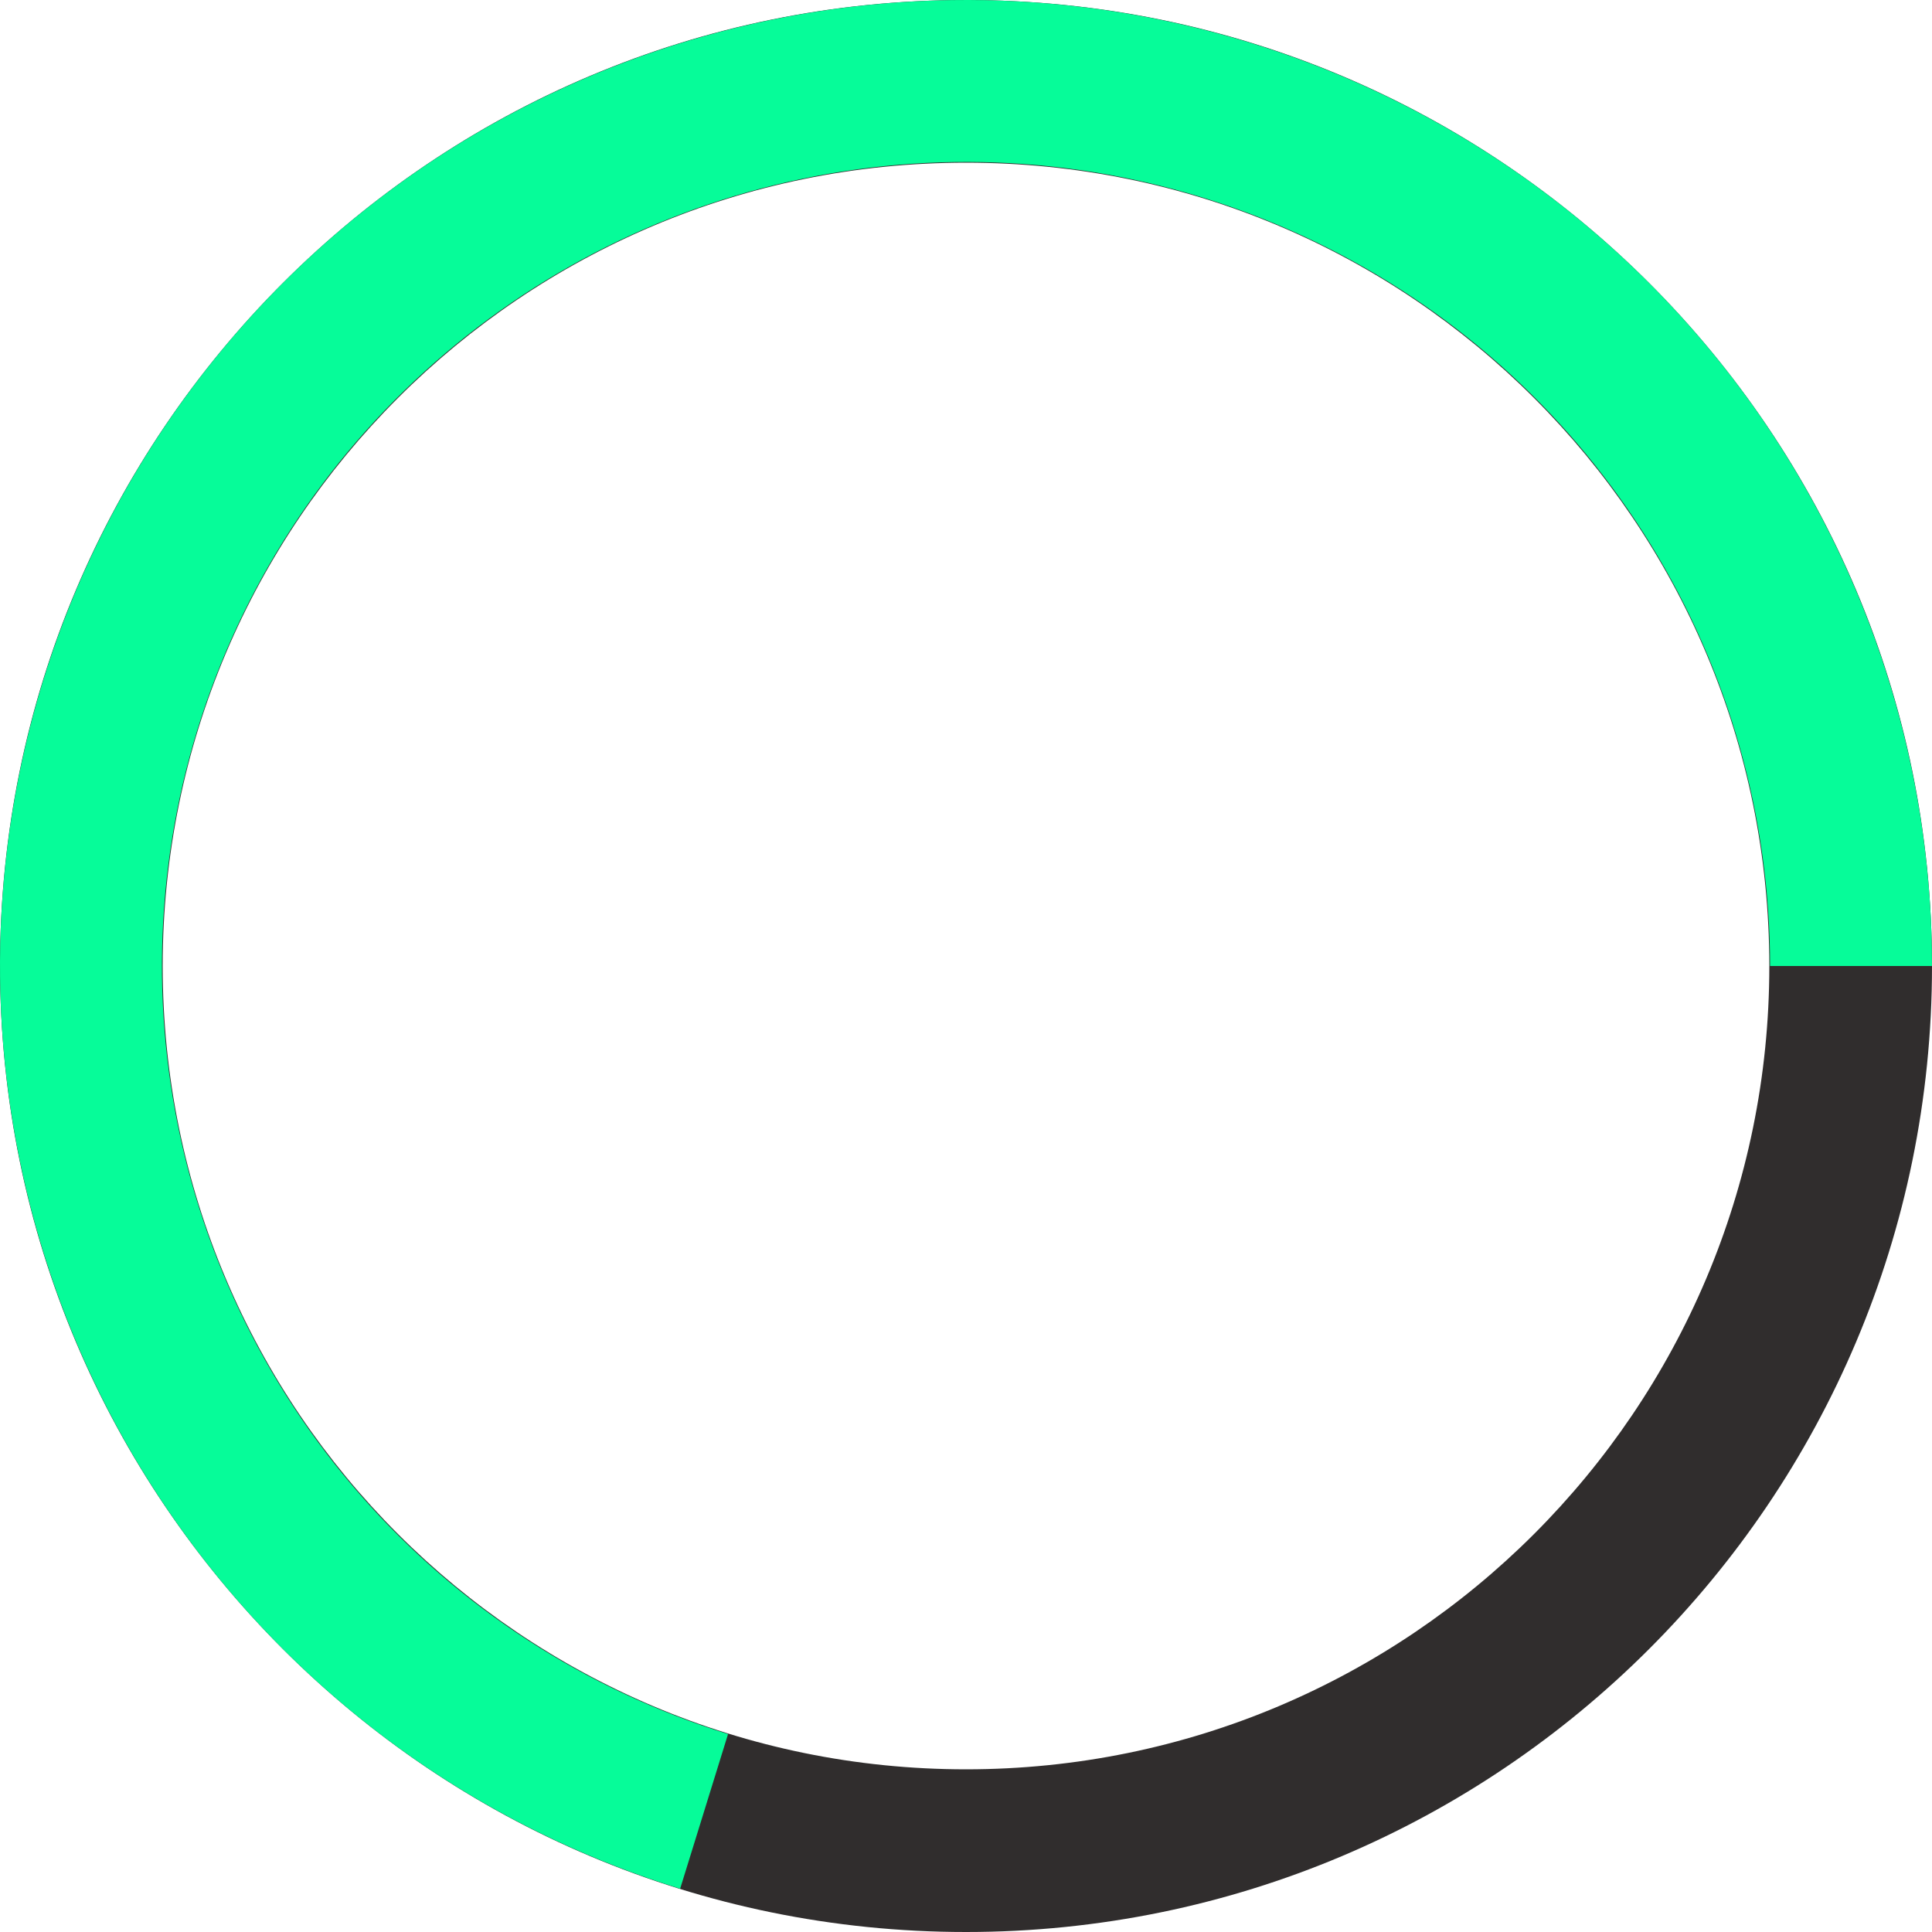
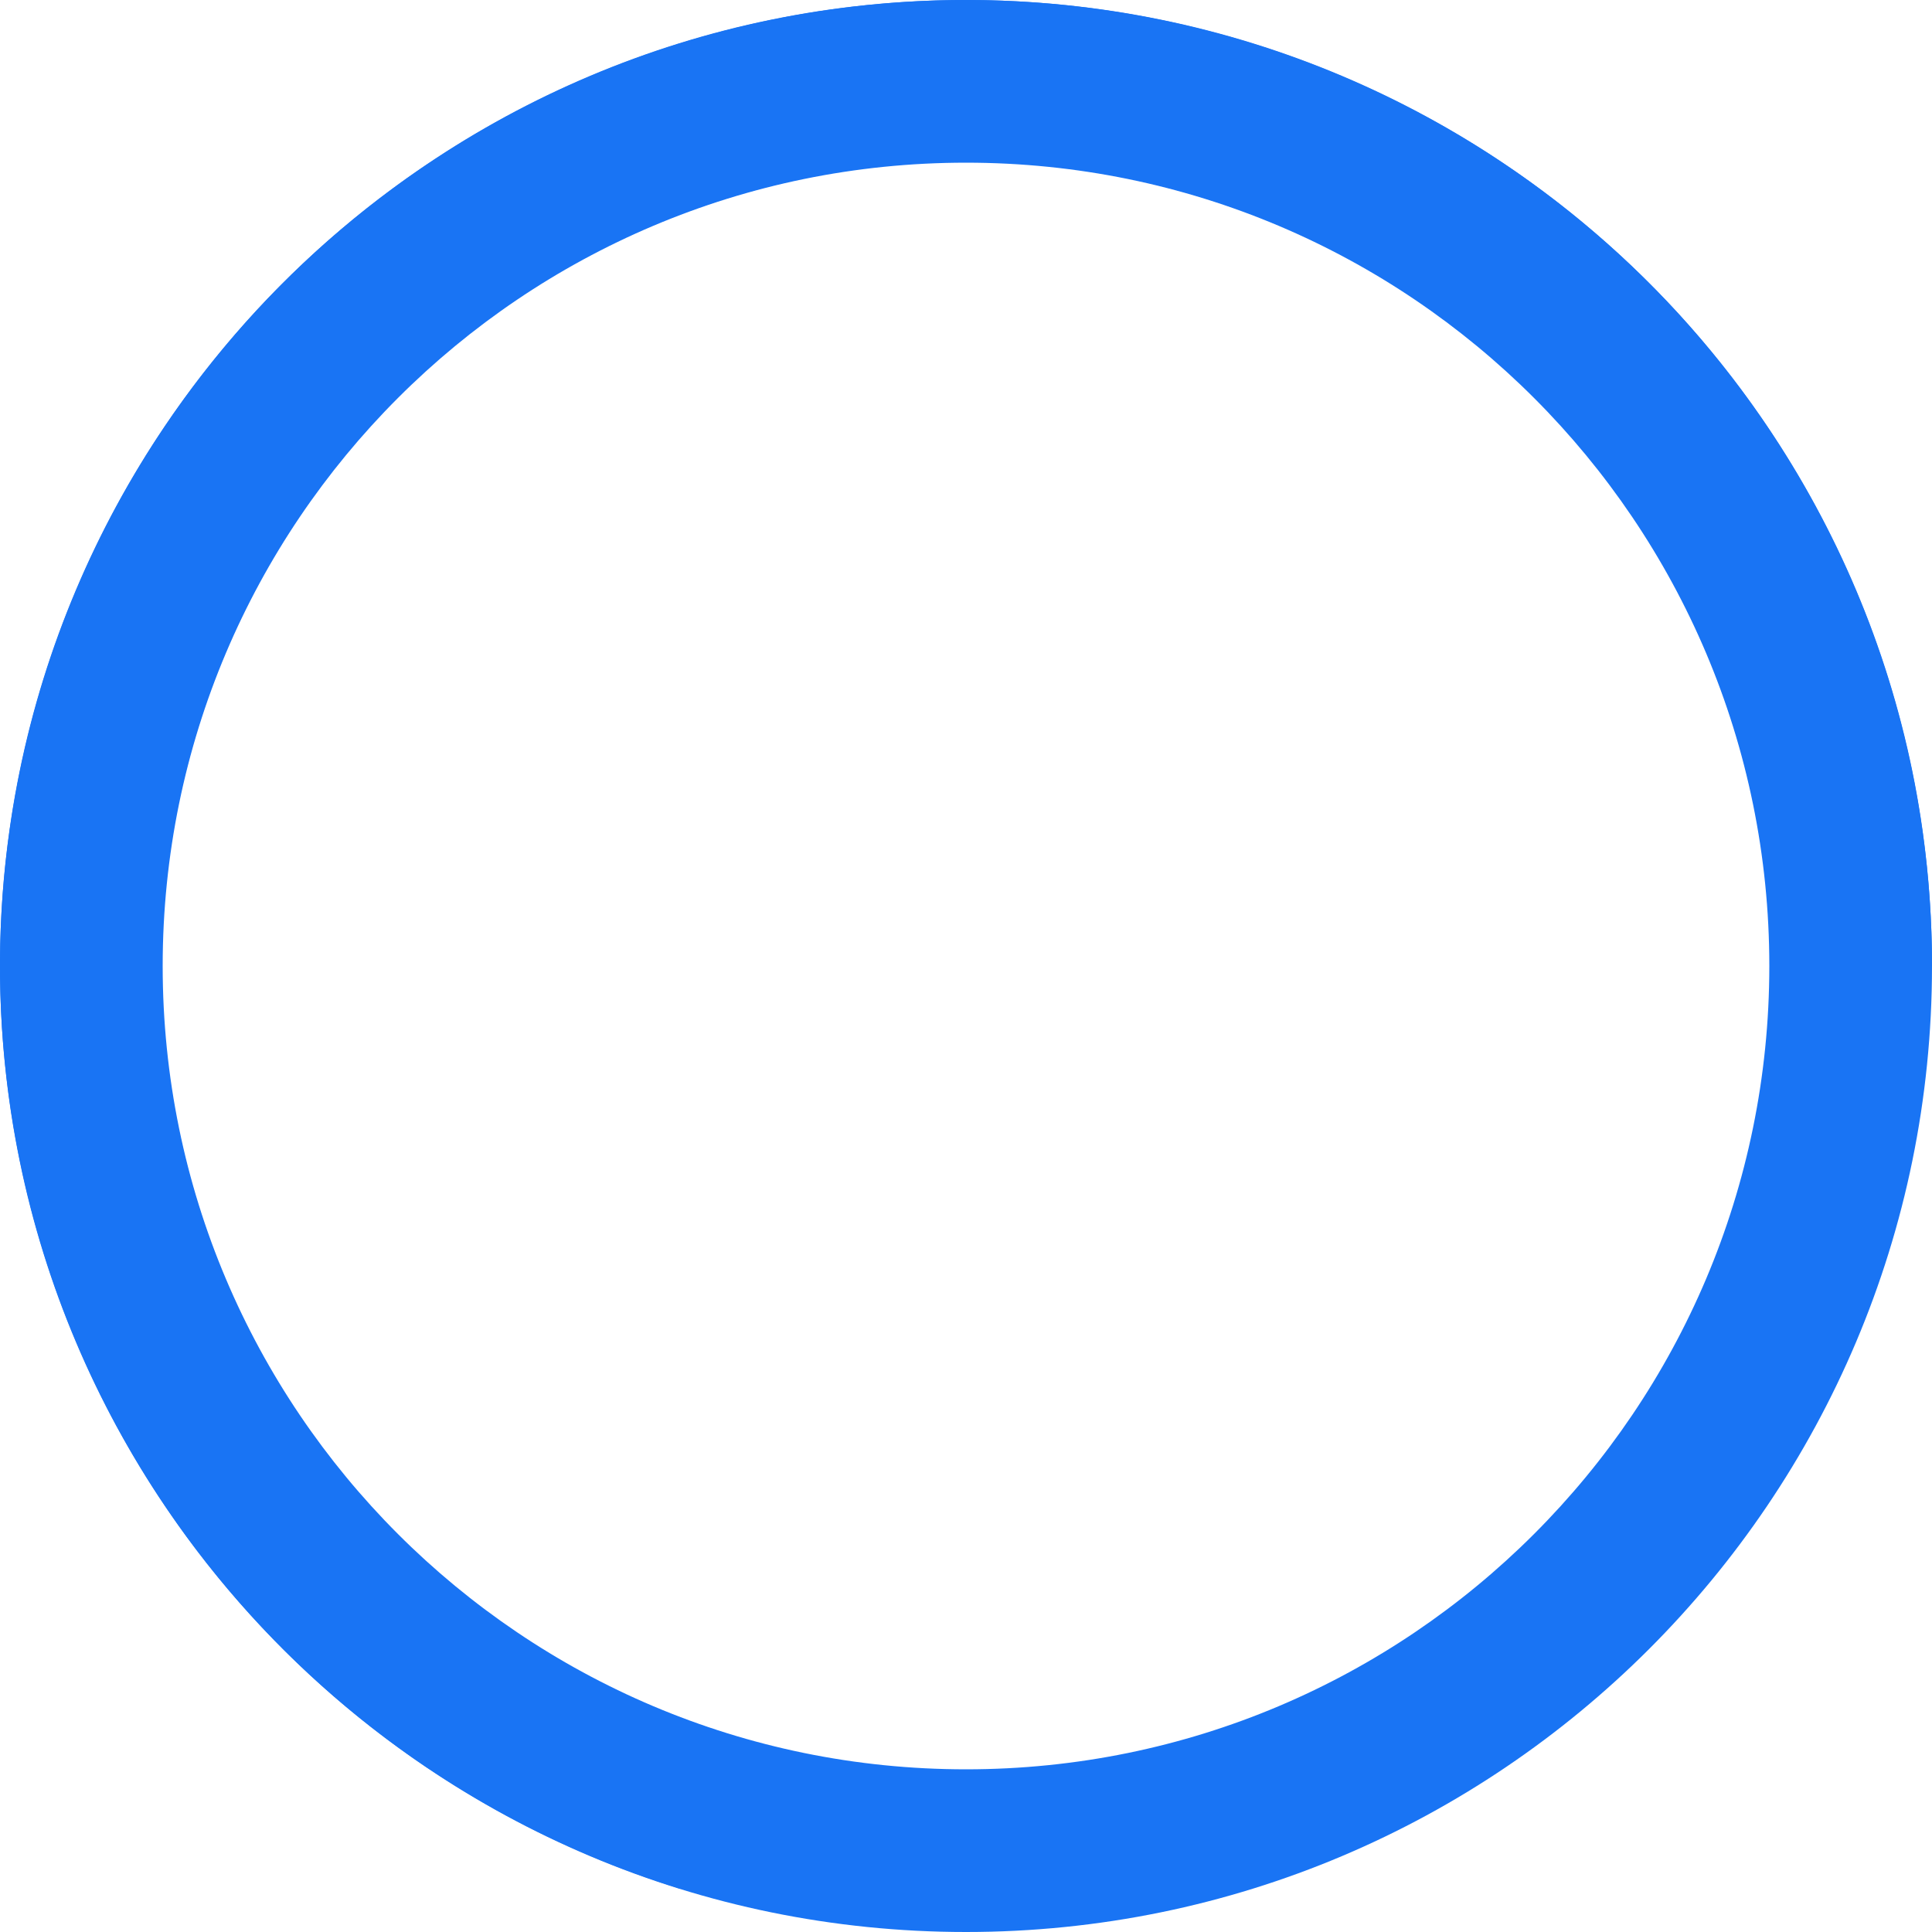
<svg xmlns="http://www.w3.org/2000/svg" width="164" height="164" viewBox="0 0 164 164" fill="none">
-   <path d="M164 82C164 127.287 127.287 164 82 164C36.713 164 0 127.287 0 82C0 36.713 36.713 0 82 0C127.287 0 164 36.713 164 82ZM13.809 82C13.809 119.661 44.339 150.191 82 150.191C119.661 150.191 150.191 119.661 150.191 82C150.191 44.339 119.661 13.809 82 13.809C44.339 13.809 13.809 44.339 13.809 82Z" fill="#302D2D" />
-   <path d="M164 82C164 66.829 159.792 51.956 151.843 39.035C143.894 26.114 132.517 15.651 118.976 8.81C105.436 1.969 90.263 -0.981 75.145 0.287C60.028 1.555 45.559 6.992 33.347 15.993C21.136 24.994 11.66 37.206 5.975 51.271C0.29 65.336 -1.381 80.703 1.146 95.661C3.673 110.62 10.301 124.584 20.291 136C30.281 147.417 43.243 155.838 57.734 160.327L61.801 147.198C49.74 143.461 38.951 136.451 30.635 126.948C22.319 117.446 16.803 105.822 14.699 93.371C12.595 80.92 13.987 68.13 18.719 56.422C23.451 44.715 31.338 34.55 41.503 27.058C51.667 19.565 63.711 15.04 76.294 13.984C88.878 12.929 101.507 15.384 112.778 21.079C124.049 26.773 133.519 35.482 140.135 46.237C146.752 56.992 150.255 69.373 150.255 82H164Z" fill="#06FC99" />
+   <path d="M164 82C164 127.287 127.287 164 82 164C36.713 164 0 127.287 0 82C0 36.713 36.713 0 82 0C127.287 0 164 36.713 164 82ZM13.809 82C13.809 119.661 44.339 150.191 82 150.191C119.661 150.191 150.191 119.661 150.191 82C150.191 44.339 119.661 13.809 82 13.809C44.339 13.809 13.809 44.339 13.809 82Z" fill="#1974f4" />
+   <path d="M164 82C164 66.829 159.792 51.956 151.843 39.035C143.894 26.114 132.517 15.651 118.976 8.81C105.436 1.969 90.263 -0.981 75.145 0.287C60.028 1.555 45.559 6.992 33.347 15.993C21.136 24.994 11.66 37.206 5.975 51.271C0.29 65.336 -1.381 80.703 1.146 95.661C3.673 110.62 10.301 124.584 20.291 136C30.281 147.417 43.243 155.838 57.734 160.327L61.801 147.198C49.74 143.461 38.951 136.451 30.635 126.948C22.319 117.446 16.803 105.822 14.699 93.371C12.595 80.92 13.987 68.13 18.719 56.422C23.451 44.715 31.338 34.55 41.503 27.058C51.667 19.565 63.711 15.04 76.294 13.984C88.878 12.929 101.507 15.384 112.778 21.079C124.049 26.773 133.519 35.482 140.135 46.237C146.752 56.992 150.255 69.373 150.255 82H164Z" fill="#1974f4" />
</svg>
